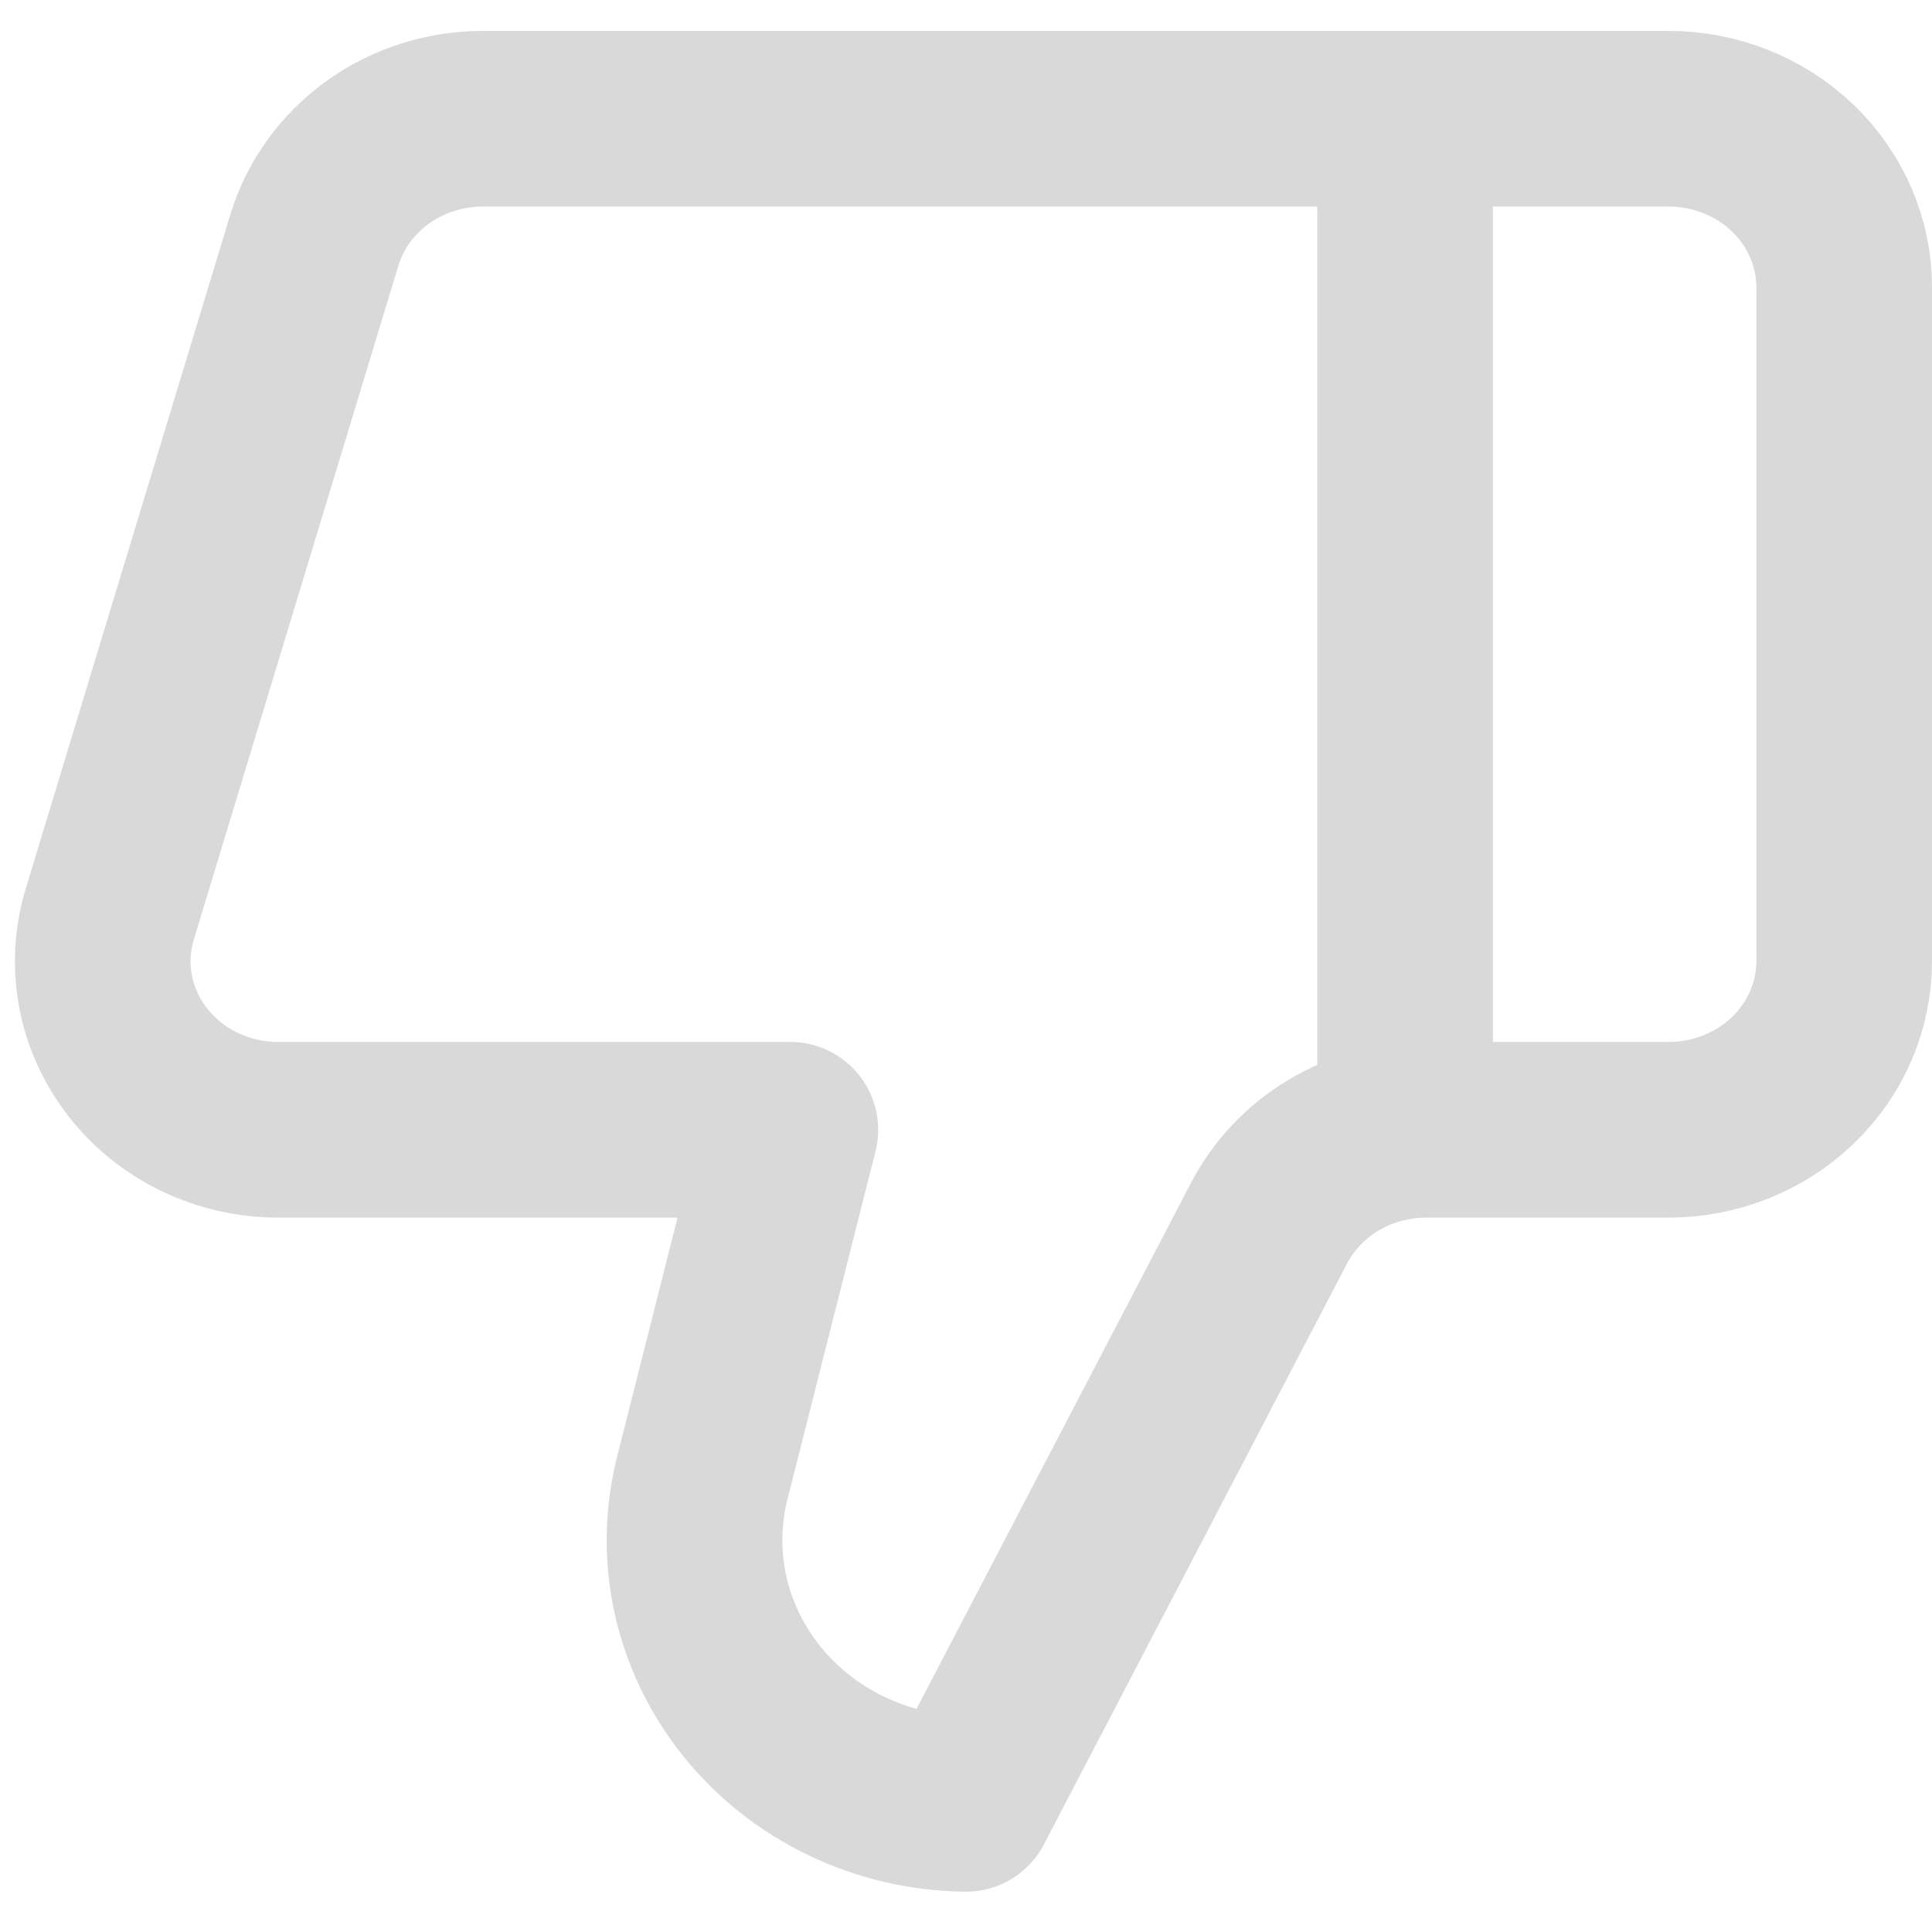
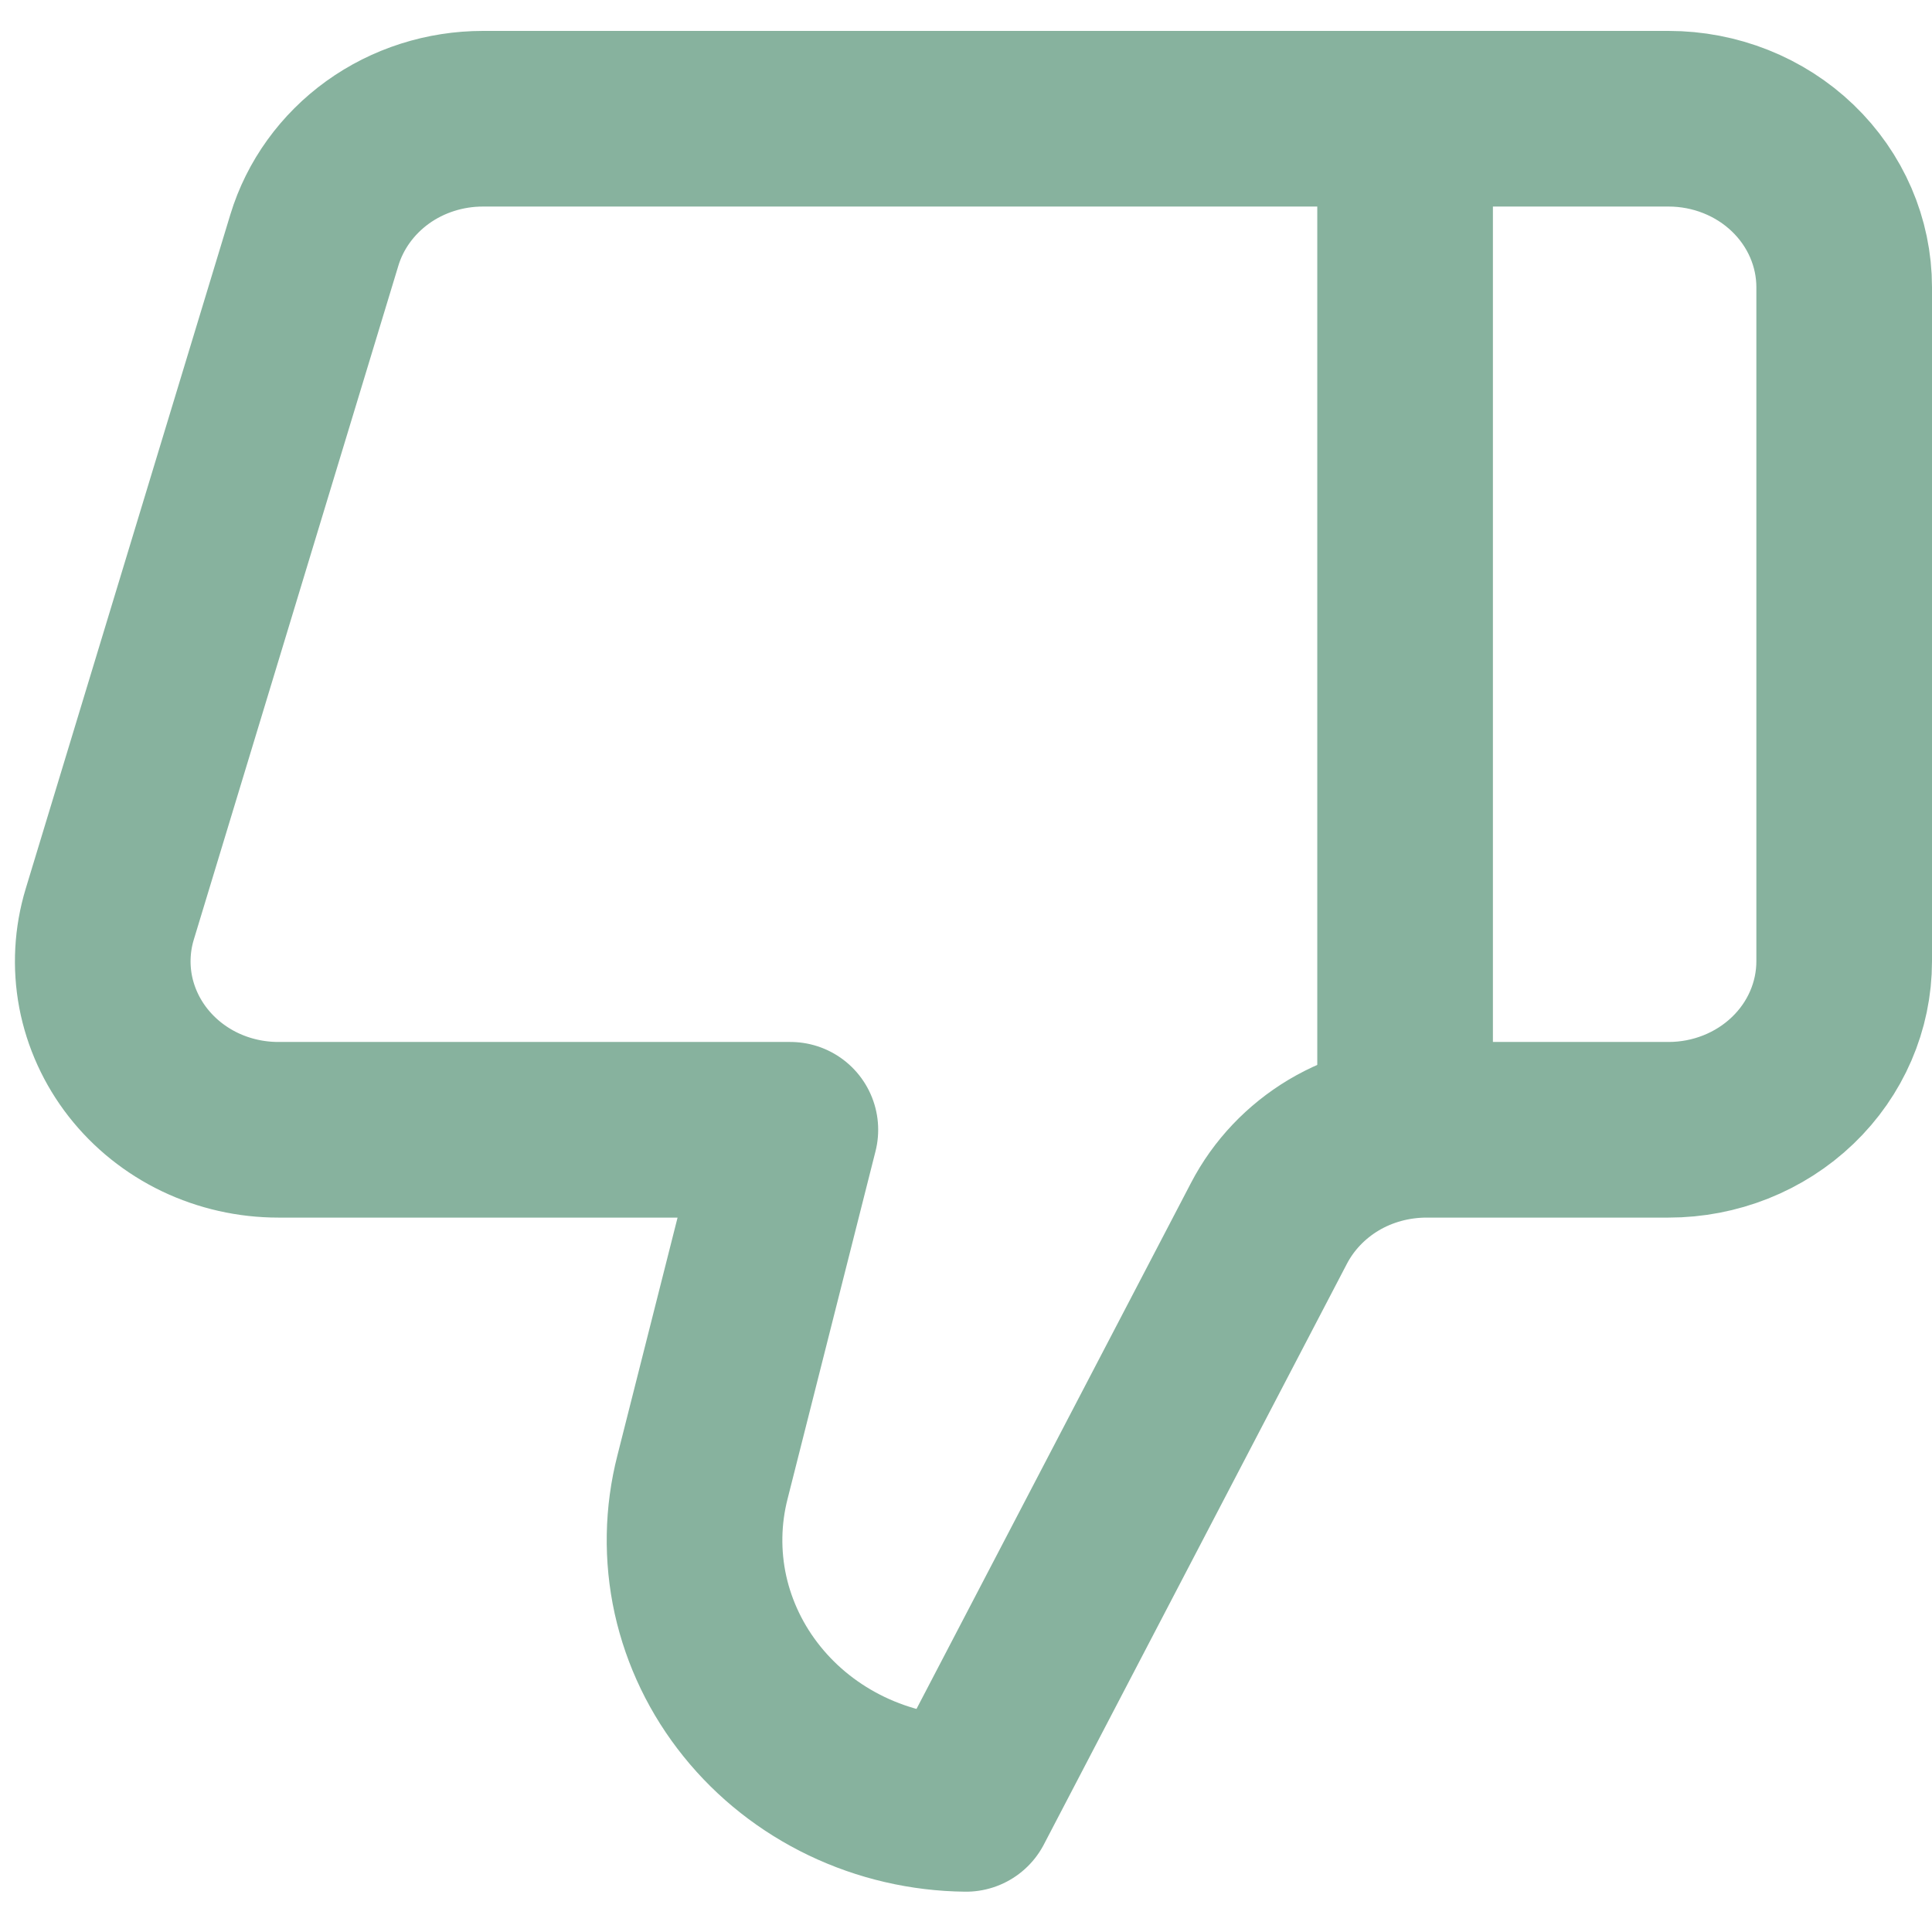
<svg xmlns="http://www.w3.org/2000/svg" width="22" height="22" viewBox="0 0 22 22" fill="none">
-   <path d="M16 12.865V1.352" stroke="#D9D9D9" stroke-width="2" stroke-linecap="round" stroke-linejoin="round" />
-   <path d="M8 16.818L9 12.865H3.17C2.859 12.865 2.553 12.796 2.275 12.663C1.998 12.53 1.756 12.336 1.57 12.098C1.384 11.86 1.258 11.583 1.202 11.29C1.147 10.997 1.163 10.695 1.25 10.409L3.58 2.733C3.701 2.335 3.954 1.985 4.3 1.735C4.646 1.486 5.067 1.352 5.5 1.352H19C19.53 1.352 20.039 1.554 20.414 1.914C20.789 2.274 21 2.762 21 3.271V10.946C21 11.455 20.789 11.944 20.414 12.303C20.039 12.663 19.53 12.865 19 12.865H16.24C15.868 12.866 15.503 12.965 15.187 13.153C14.871 13.342 14.616 13.611 14.45 13.93L11 20.541C10.528 20.536 10.064 20.428 9.642 20.226C9.22 20.024 8.851 19.733 8.563 19.375C8.274 19.017 8.074 18.601 7.976 18.159C7.879 17.716 7.887 17.258 8 16.818Z" stroke="#D9D9D9" stroke-width="2" stroke-linecap="round" stroke-linejoin="round" />
+   <path d="M16 12.865V1.352" stroke="#87B29E" stroke-width="2" stroke-linecap="round" stroke-linejoin="round" />
+   <path d="M8 16.818L9 12.865H3.17C2.859 12.865 2.553 12.796 2.275 12.663C1.998 12.53 1.756 12.336 1.57 12.098C1.384 11.86 1.258 11.583 1.202 11.29C1.147 10.997 1.163 10.695 1.25 10.409L3.58 2.733C3.701 2.335 3.954 1.985 4.3 1.735C4.646 1.486 5.067 1.352 5.5 1.352H19C19.53 1.352 20.039 1.554 20.414 1.914C20.789 2.274 21 2.762 21 3.271V10.946C21 11.455 20.789 11.944 20.414 12.303C20.039 12.663 19.53 12.865 19 12.865H16.24C15.868 12.866 15.503 12.965 15.187 13.153C14.871 13.342 14.616 13.611 14.45 13.93L11 20.541C10.528 20.536 10.064 20.428 9.642 20.226C9.22 20.024 8.851 19.733 8.563 19.375C8.274 19.017 8.074 18.601 7.976 18.159C7.879 17.716 7.887 17.258 8 16.818Z" stroke="#87B29E" stroke-width="2" stroke-linecap="round" stroke-linejoin="round" />
</svg>
